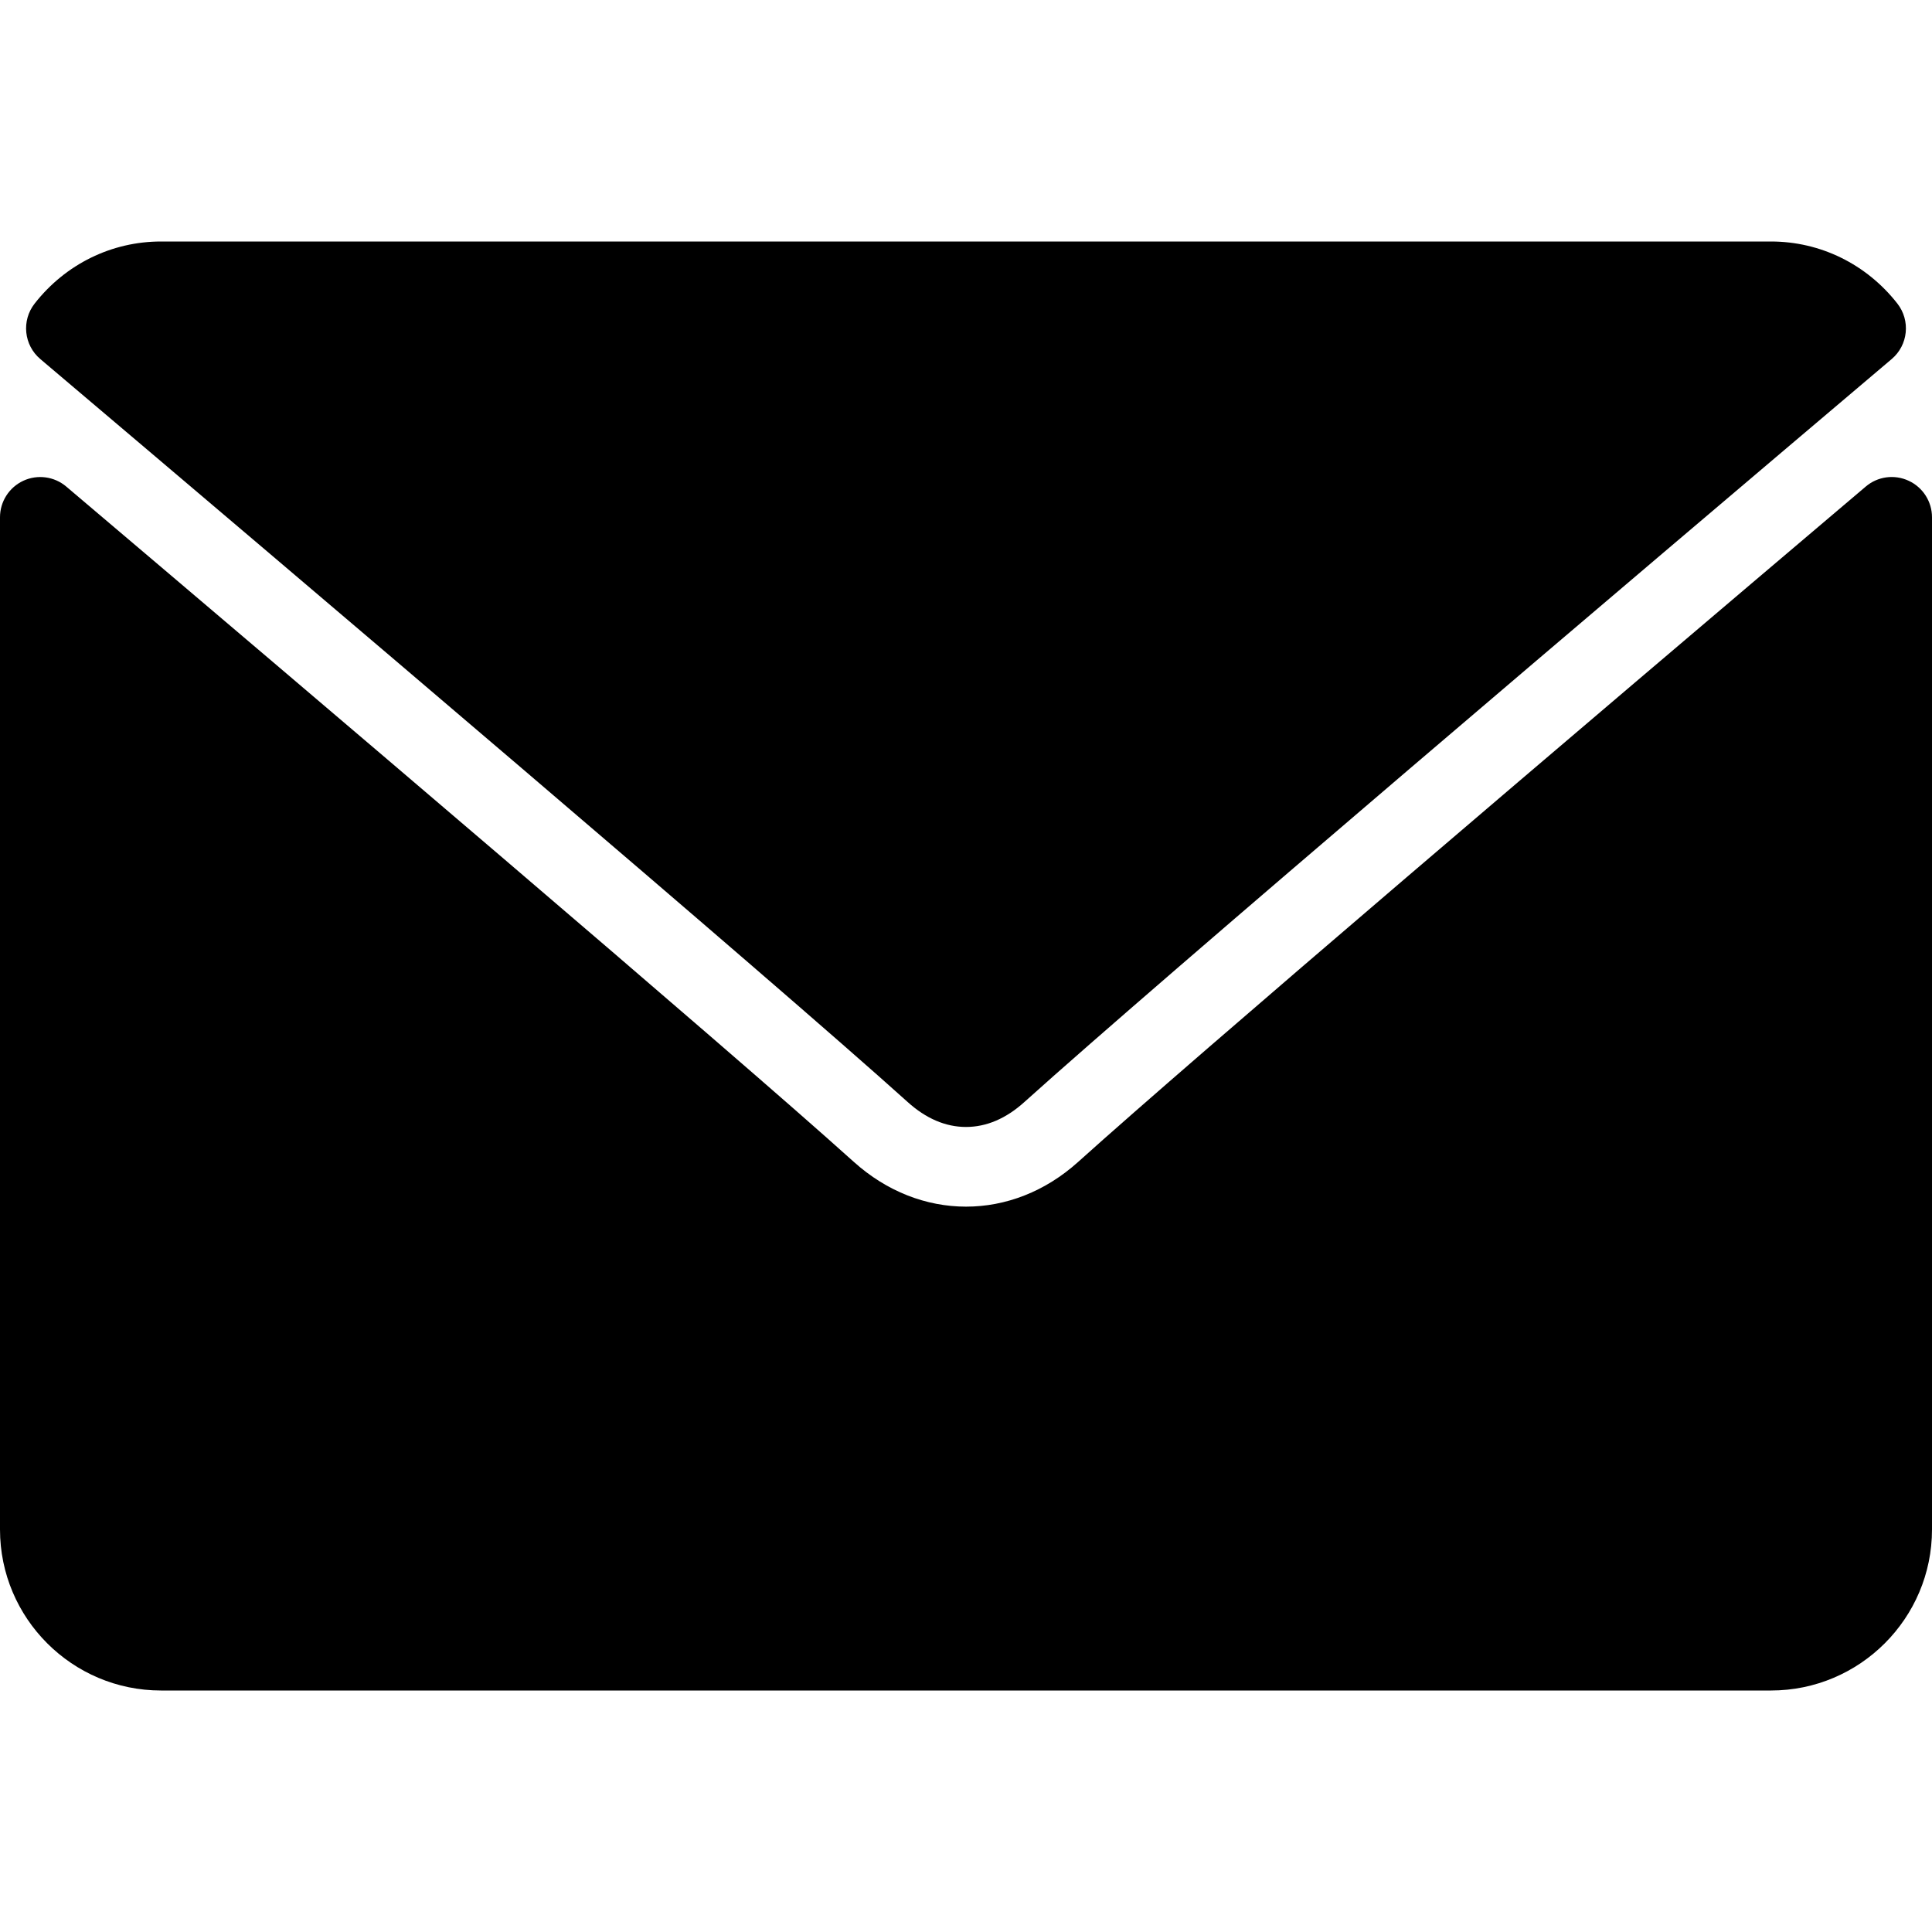
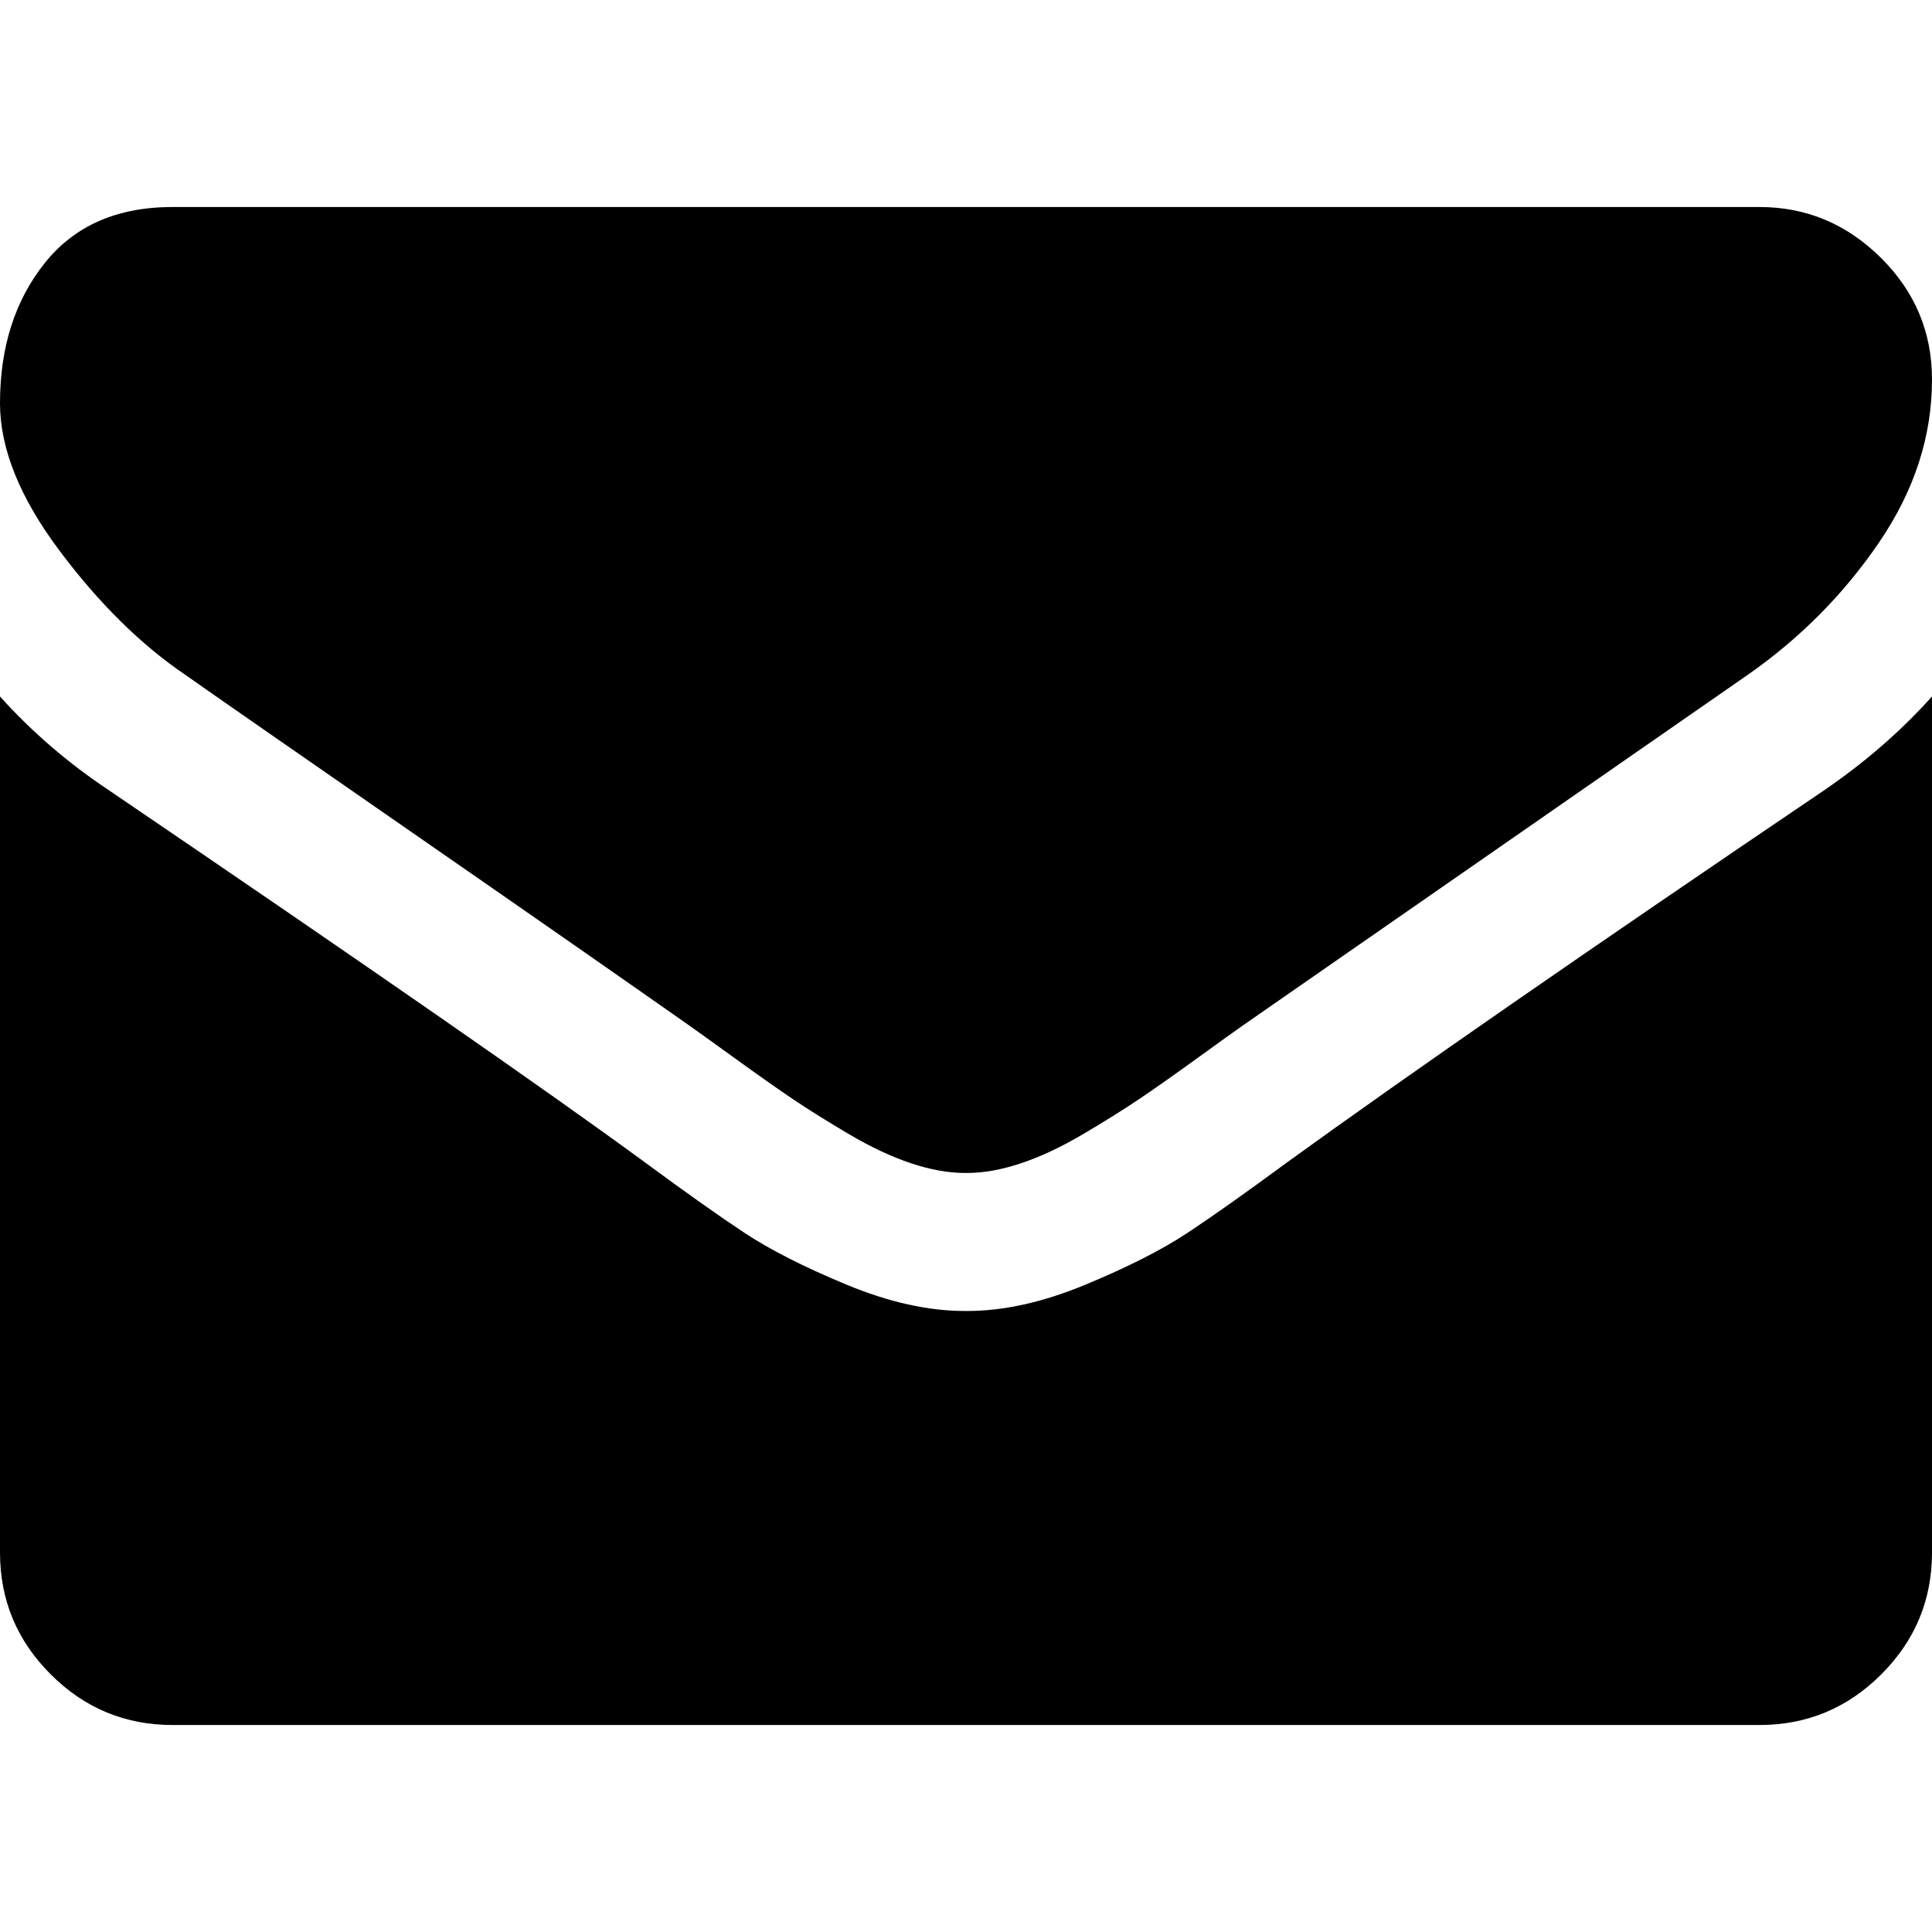
- <svg xmlns="http://www.w3.org/2000/svg" version="1.1" id="Layer_1" x="0px" y="0px" viewBox="0 0 512 512" style="enable-background:new 0 0 512 512;" xml:space="preserve">
+ <svg xmlns="http://www.w3.org/2000/svg" version="1.1" id="Capa_1" x="0px" y="0px" width="511.626px" height="511.626px" viewBox="0 0 511.626 511.626" style="enable-background:new 0 0 511.626 511.626;" xml:space="preserve">
  <g>
    <g>
-       <g>
-         <path d="M10.688,95.156C80.958,154.667,204.26,259.365,240.5,292.01c4.865,4.406,10.083,6.646,15.5,6.646     c5.406,0,10.615-2.219,15.469-6.604c36.271-32.677,159.573-137.385,229.844-196.896c4.375-3.698,5.042-10.198,1.5-14.719     C494.625,69.99,482.417,64,469.333,64H42.667c-13.083,0-25.292,5.99-33.479,16.438C5.646,84.958,6.313,91.458,10.688,95.156z" />
-         <path d="M505.813,127.406c-3.781-1.76-8.229-1.146-11.375,1.542C416.51,195.01,317.052,279.688,285.76,307.885     c-17.563,15.854-41.938,15.854-59.542-0.021c-33.354-30.052-145.042-125-208.656-178.917c-3.167-2.688-7.625-3.281-11.375-1.542     C2.417,129.156,0,132.927,0,137.083v268.25C0,428.865,19.135,448,42.667,448h426.667C492.865,448,512,428.865,512,405.333     v-268.25C512,132.927,509.583,129.146,505.813,127.406z" />
-       </g>
+       <path d="M49.106,178.729c6.472,4.567,25.981,18.131,58.528,40.685c32.548,22.554,57.482,39.92,74.803,52.099    c1.903,1.335,5.946,4.237,12.131,8.71c6.186,4.476,11.326,8.093,15.416,10.852c4.093,2.758,9.041,5.852,14.849,9.277    c5.806,3.422,11.279,5.996,16.418,7.7c5.14,1.718,9.898,2.569,14.275,2.569h0.287h0.288c4.377,0,9.137-0.852,14.277-2.569    c5.137-1.704,10.615-4.281,16.416-7.7c5.804-3.429,10.752-6.52,14.845-9.277c4.093-2.759,9.229-6.376,15.417-10.852    c6.184-4.477,10.232-7.375,12.135-8.71c17.508-12.179,62.051-43.11,133.615-92.79c13.894-9.703,25.502-21.411,34.827-35.116    c9.332-13.699,13.993-28.07,13.993-43.105c0-12.564-4.523-23.319-13.565-32.264c-9.041-8.947-19.749-13.418-32.117-13.418H45.679    c-14.655,0-25.933,4.948-33.832,14.844C3.949,79.562,0,91.934,0,106.779c0,11.991,5.236,24.985,15.703,38.974    C26.169,159.743,37.307,170.736,49.106,178.729z" />
+       <path d="M483.072,209.275c-62.424,42.251-109.824,75.087-142.177,98.501c-10.849,7.991-19.65,14.229-26.409,18.699    c-6.759,4.473-15.748,9.041-26.98,13.702c-11.228,4.668-21.692,6.995-31.401,6.995h-0.291h-0.287    c-9.707,0-20.177-2.327-31.405-6.995c-11.228-4.661-20.223-9.229-26.98-13.702c-6.755-4.47-15.559-10.708-26.407-18.699    c-25.697-18.842-72.995-51.68-141.896-98.501C17.987,202.047,8.375,193.762,0,184.437v226.685c0,12.57,4.471,23.319,13.418,32.265    c8.945,8.949,19.701,13.422,32.264,13.422h420.266c12.56,0,23.315-4.473,32.261-13.422c8.949-8.949,13.418-19.694,13.418-32.265    V184.437C503.441,193.569,493.927,201.854,483.072,209.275z" />
    </g>
  </g>
  <g>
</g>
  <g>
</g>
  <g>
</g>
  <g>
</g>
  <g>
</g>
  <g>
</g>
  <g>
</g>
  <g>
</g>
  <g>
</g>
  <g>
</g>
  <g>
</g>
  <g>
</g>
  <g>
</g>
  <g>
</g>
  <g>
</g>
</svg>
